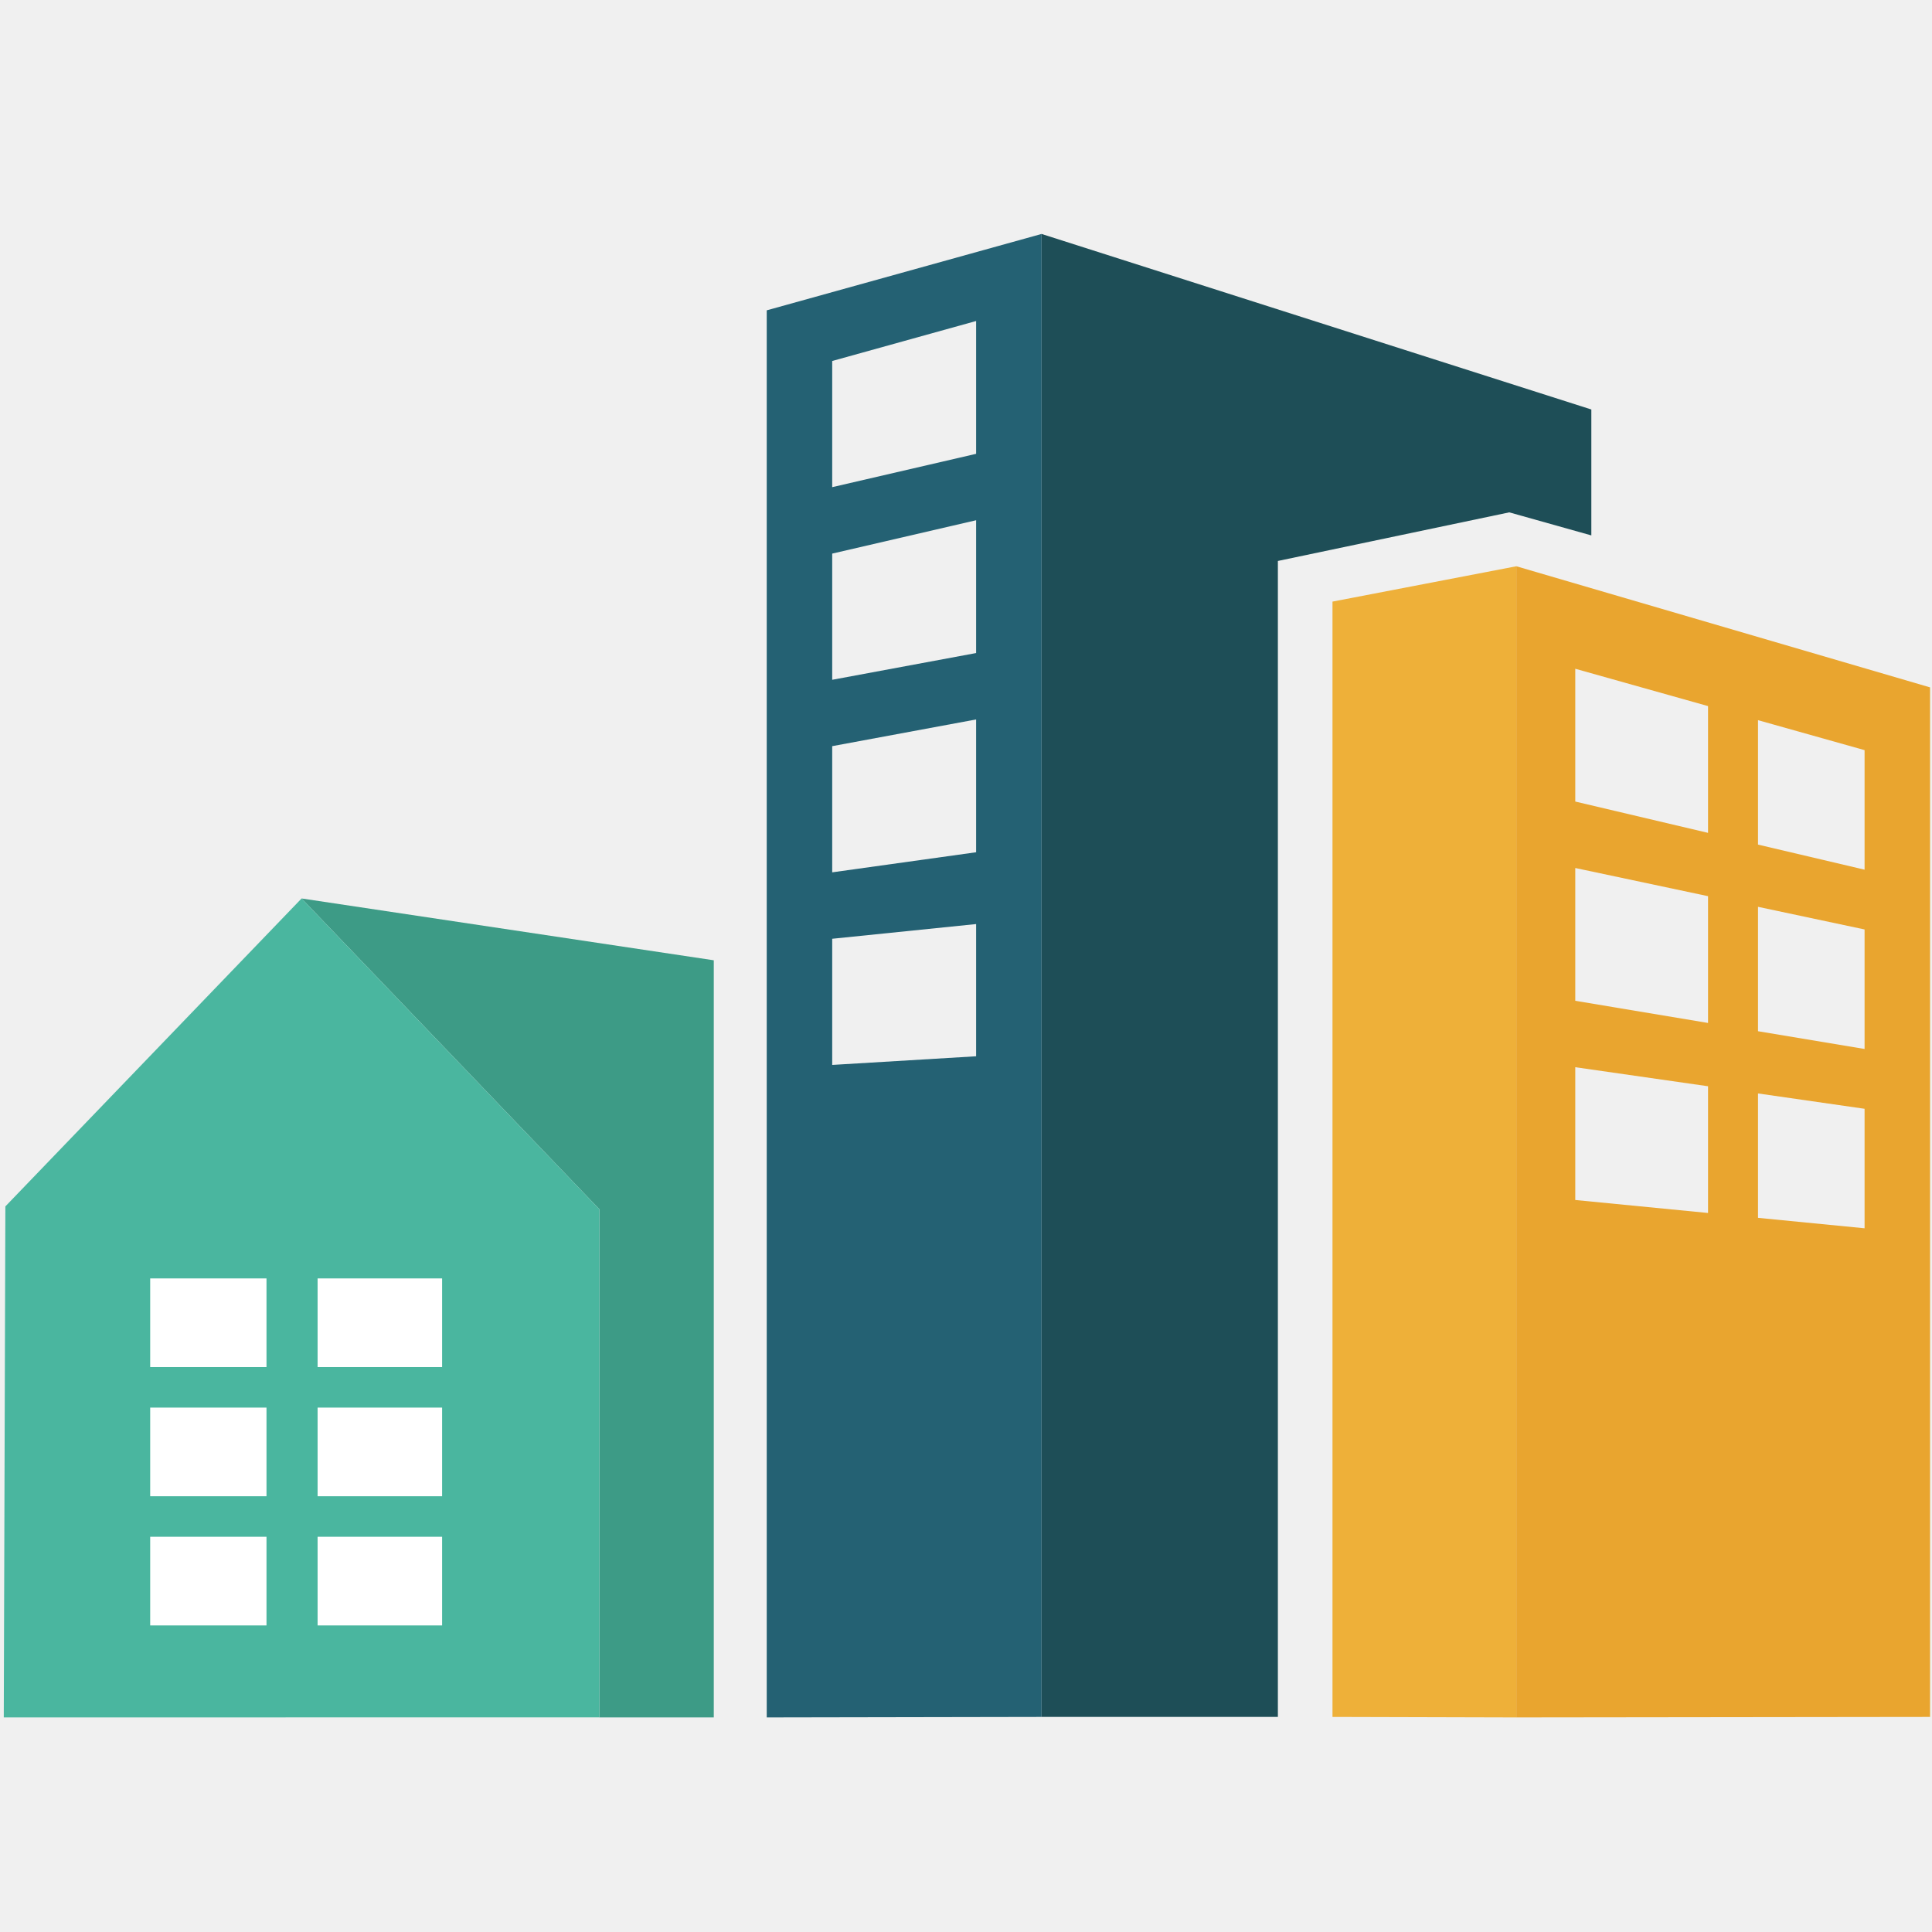
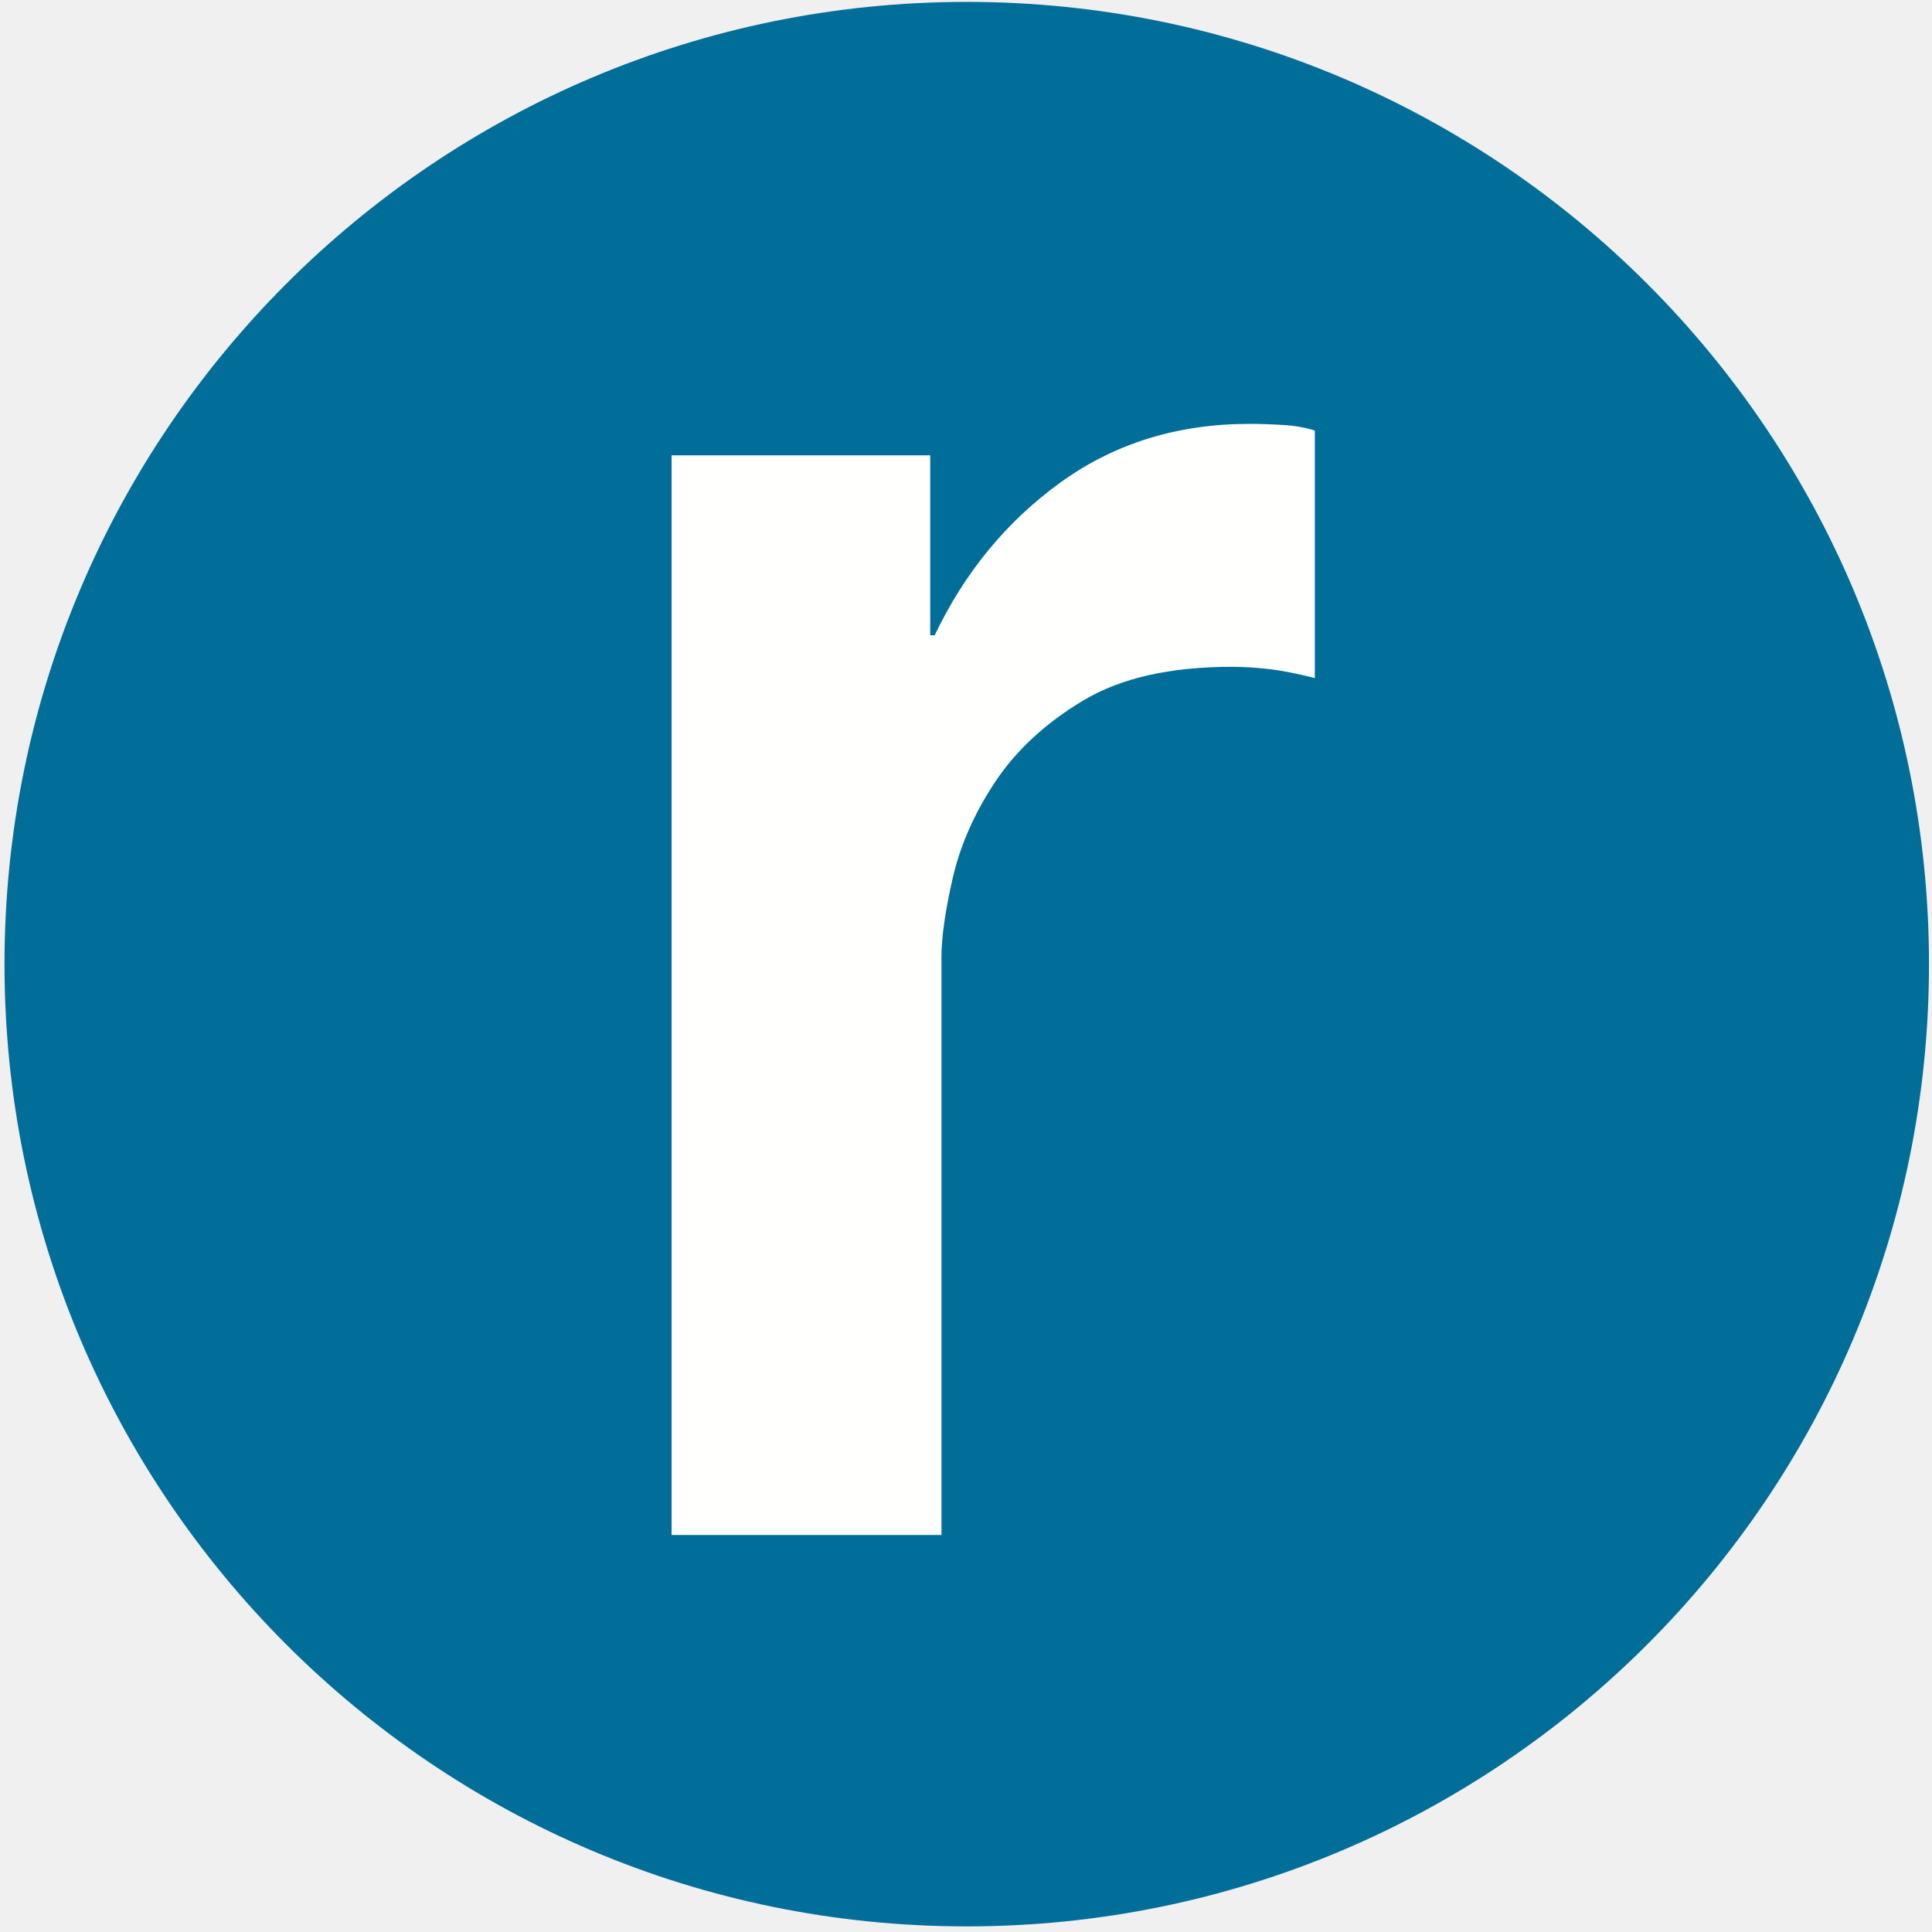
- <svg xmlns="http://www.w3.org/2000/svg" viewBox="0 0 512 512" version="1.1">
-   <g id="trinity-pm-logo" stroke="none" stroke-width="1" fill="none" fill-rule="evenodd">
-     <g id="logo" transform="translate(1, 1)">
-       <g id="icon" transform="translate(0, 61)" fill-rule="nonzero">
-         <polygon id="Fill-56" fill="#3D9B86" points="78.92 176.101 157.84 258.469 157.84 393.137 188.161 393.137 188.161 258.134 188.161 192.485" />
-         <path d="M493.132,168.472 L464.892,161.828 L464.892,128.851 L493.132,136.793 L493.132,168.472 Z M493.132,215.991 L464.892,211.283 L464.892,178.317 L493.132,184.316 L493.132,215.991 Z M493.132,263.507 L464.892,260.741 L464.892,227.775 L493.132,231.839 L493.132,263.507 Z M451.648,158.716 L416.465,150.419 L416.465,115.228 L451.648,125.122 L451.648,158.716 Z M451.648,209.094 L416.465,203.22 L416.465,168.029 L451.648,175.495 L451.648,209.094 Z M451.648,259.451 L416.465,256.012 L416.465,220.821 L451.648,225.869 L451.648,259.451 Z M510.488,393.002 L510.488,120.163 L400.843,88.064 L400.843,393.135 L510.488,393.002 Z" id="Fill-57" fill="#E9A52F" />
-         <polygon id="Fill-58" fill="#1E4E57" points="337.652 86.661 398.975 73.78 420.721 79.888 420.721 46.519 275.031 0 275.031 393.002 337.652 393.002" />
-         <path d="M257.684,58.267 L219.542,67.104 L219.542,33.667 L257.684,23.068 L257.684,58.267 Z M257.684,111.064 L219.542,118.151 L219.542,84.71 L257.684,75.869 L257.684,111.064 Z M257.684,163.856 L219.542,169.178 L219.542,135.74 L257.684,128.661 L257.684,163.856 Z M257.684,217.923 L219.542,220.216 L219.542,186.783 L257.684,182.885 L257.684,217.923 Z M275.028,393.002 L275.028,0 L202.191,20.242 L202.191,393.135 L275.028,393.002 Z" id="Fill-59" fill="#246173" />
-         <polygon id="Fill-60" fill="#EEB039" points="352.123 393.004 352.123 97.43 400.844 88.065 400.844 393.137" />
-         <polygon id="Fill-61-path" fill="#4AB69F" points="78.921 176.102 0.423 257.708 0 393.138 157.841 393.114 157.841 258.47" />
-         <path d="M38.803,368.755 L69.624,368.755 L69.624,345.26 L38.803,345.26 L38.803,368.755 Z M38.803,334.52 L69.624,334.52 L69.624,311.028 L38.803,311.028 L38.803,334.52 Z M38.803,300.288 L69.624,300.288 L69.624,276.793 L38.803,276.793 L38.803,300.288 Z M83.166,368.755 L116.164,368.755 L116.164,345.26 L83.166,345.26 L83.166,368.755 Z M83.166,334.52 L116.164,334.52 L116.164,311.028 L83.166,311.028 L83.166,334.52 Z M83.166,300.288 L116.164,300.288 L116.164,276.793 L83.166,276.793 L83.166,300.288 Z" id="Fill-61" fill="#FFFFFF" />
+ <svg xmlns="http://www.w3.org/2000/svg" viewBox="0 0 257 257" version="1.1">
+   <g id="Page-6" stroke="none" stroke-width="1" fill="none" fill-rule="evenodd">
+     <g id="2022-Guide_RNw-BrandStandardsOfficial-Flippingbook-(1)" transform="translate(-386, -347)">
+       <g id="favicon" transform="translate(386.599, 347.2529)">
+         <path d="M128,256 C198.697,256 256,198.697 256,128 C256,57.303 198.697,0 128,0 C57.313,0 0,57.303 0,128 C0,198.697 57.313,256 128,256" id="Fill-614" fill="#006E99" />
+         <path d="M88.736,60.319 L123.142,60.319 L123.142,84.25 L123.736,84.25 C127.73,75.884 133.31,69.094 140.499,63.903 C147.677,58.721 156.054,56.131 165.628,56.131 C167.021,56.131 168.516,56.182 170.123,56.284 C171.71,56.376 173.103,56.632 174.301,57.021 L174.301,89.943 C171.905,89.339 169.867,88.94 168.178,88.745 C166.468,88.55 164.829,88.448 163.242,88.448 C155.05,88.448 148.476,89.943 143.489,92.933 C138.502,95.923 134.611,99.517 131.815,103.706 C129.03,107.884 127.136,112.184 126.132,116.567 C125.129,120.96 124.637,124.452 124.637,127.043 L124.637,203.935 L88.736,203.935 L88.736,60.319 Z" id="Fill-616" fill="#FFFFFE" />
      </g>
    </g>
  </g>
</svg>
